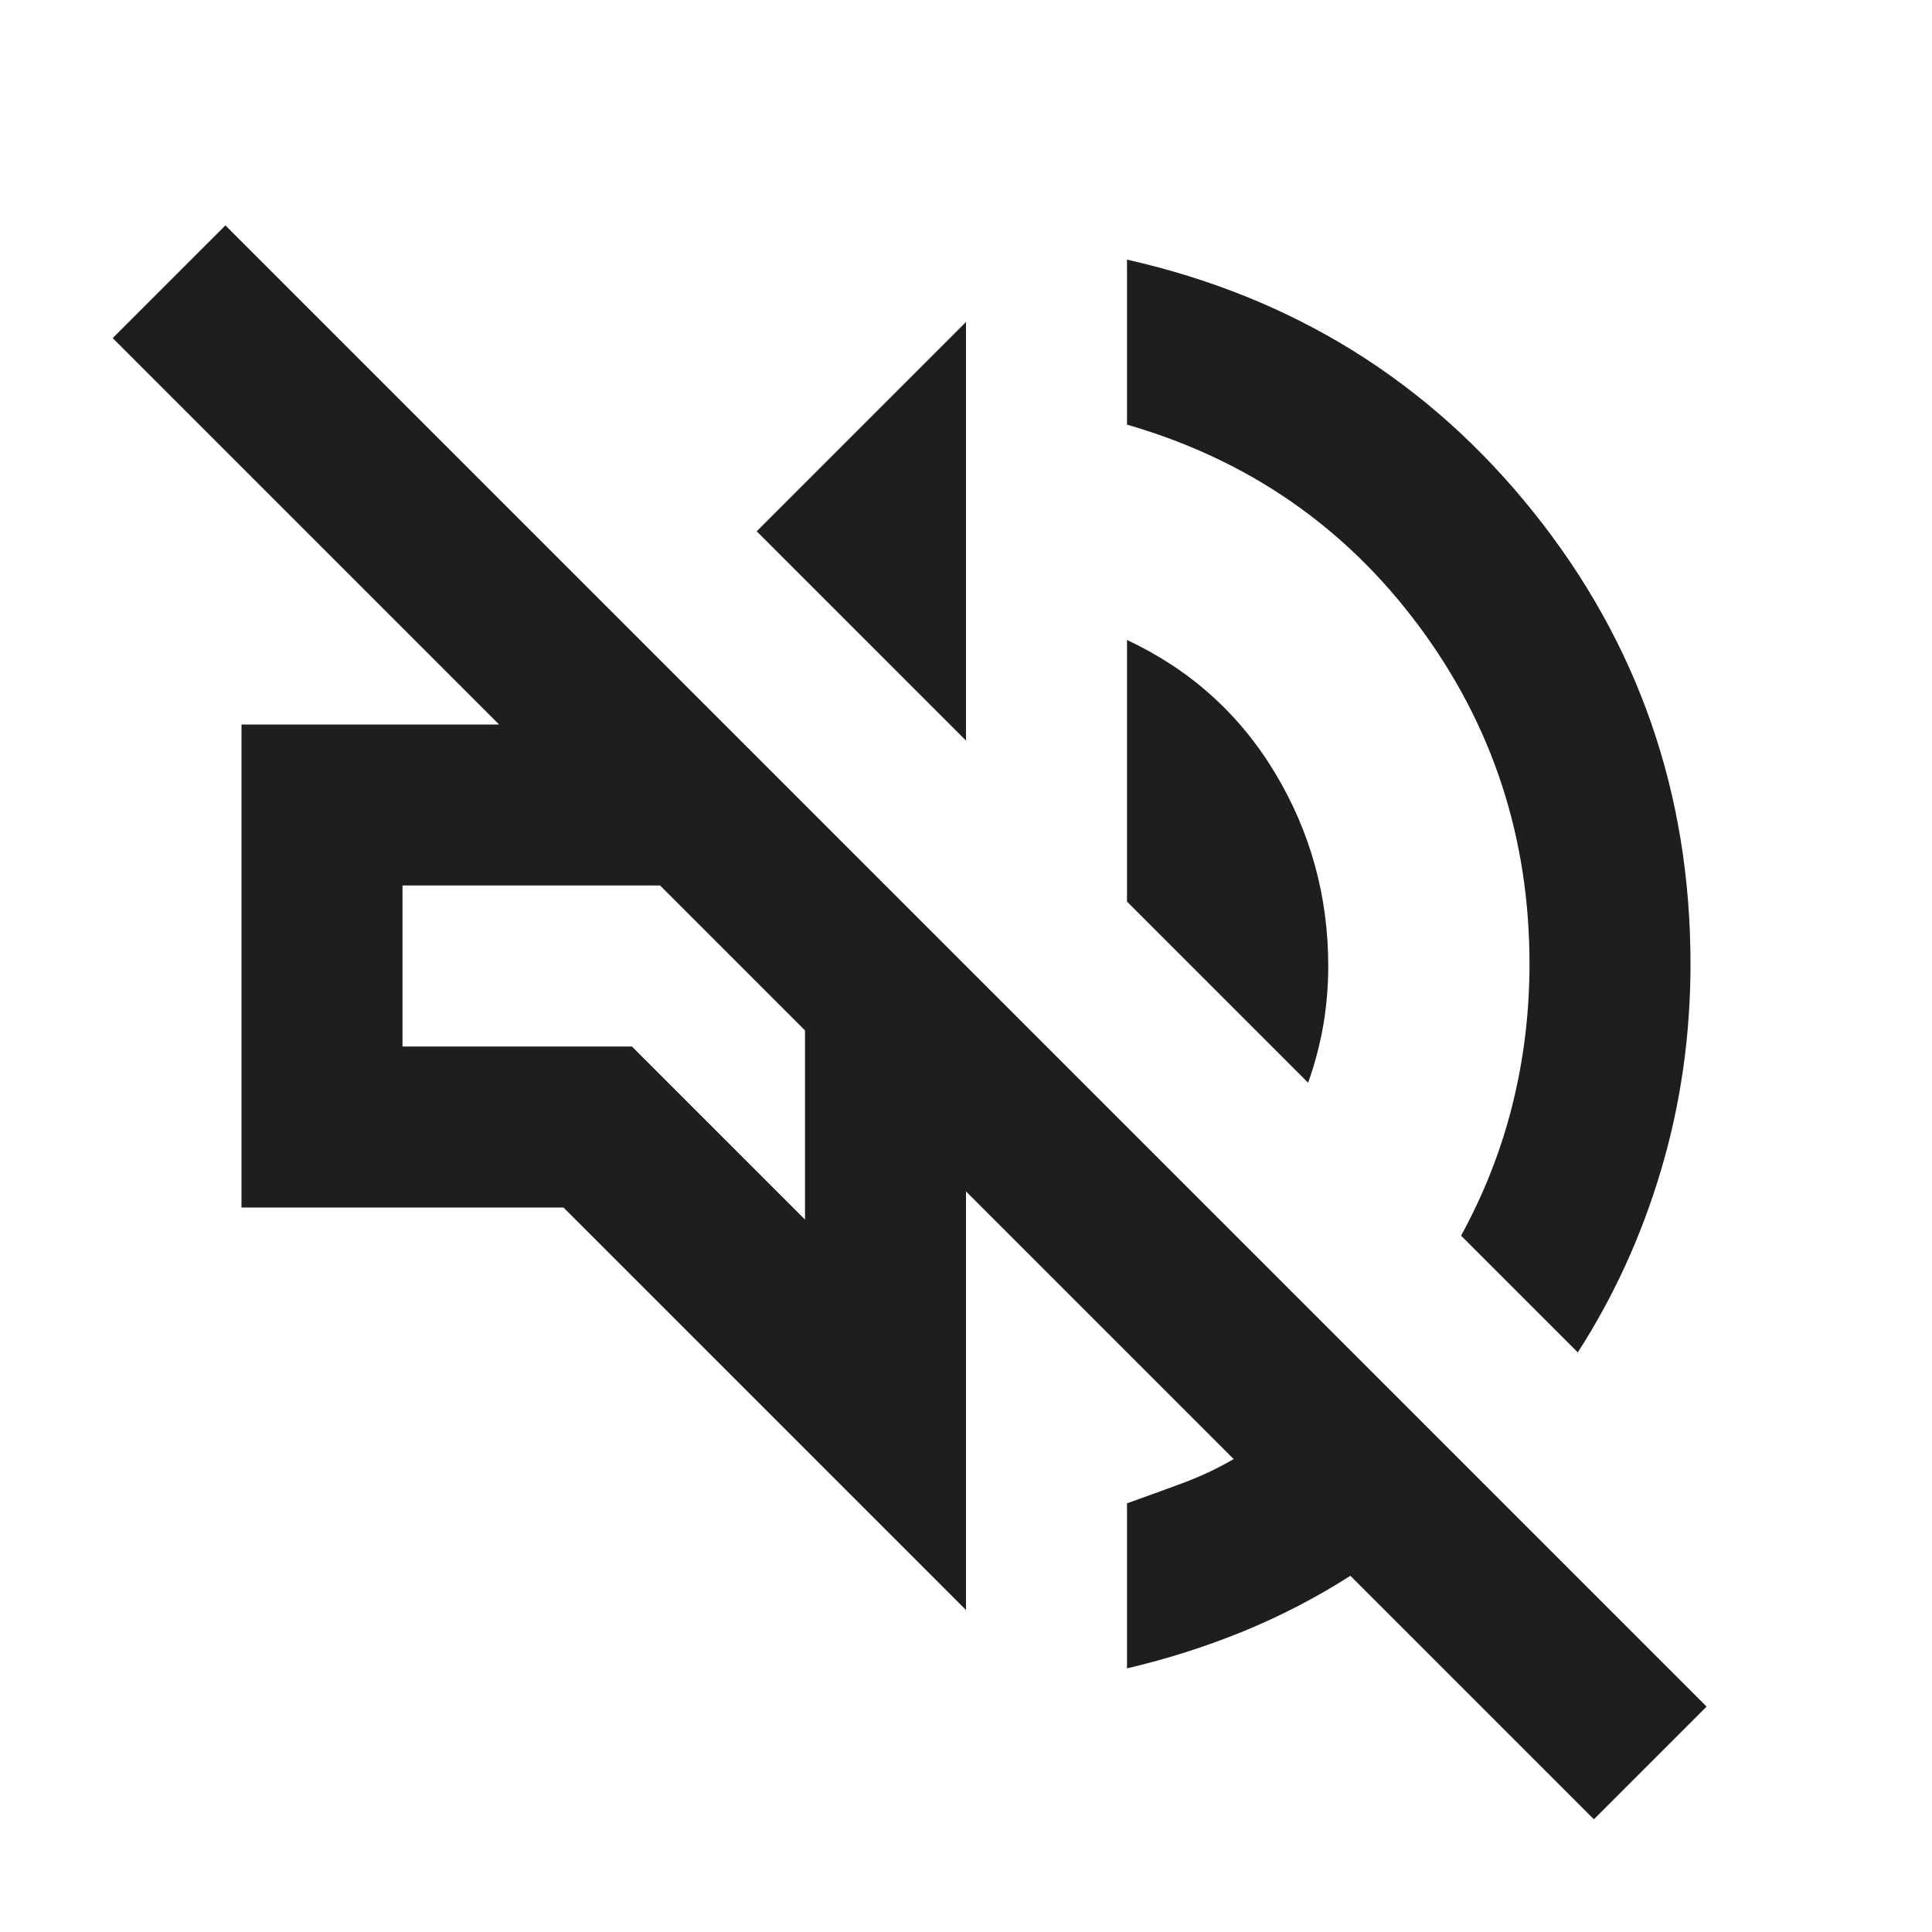
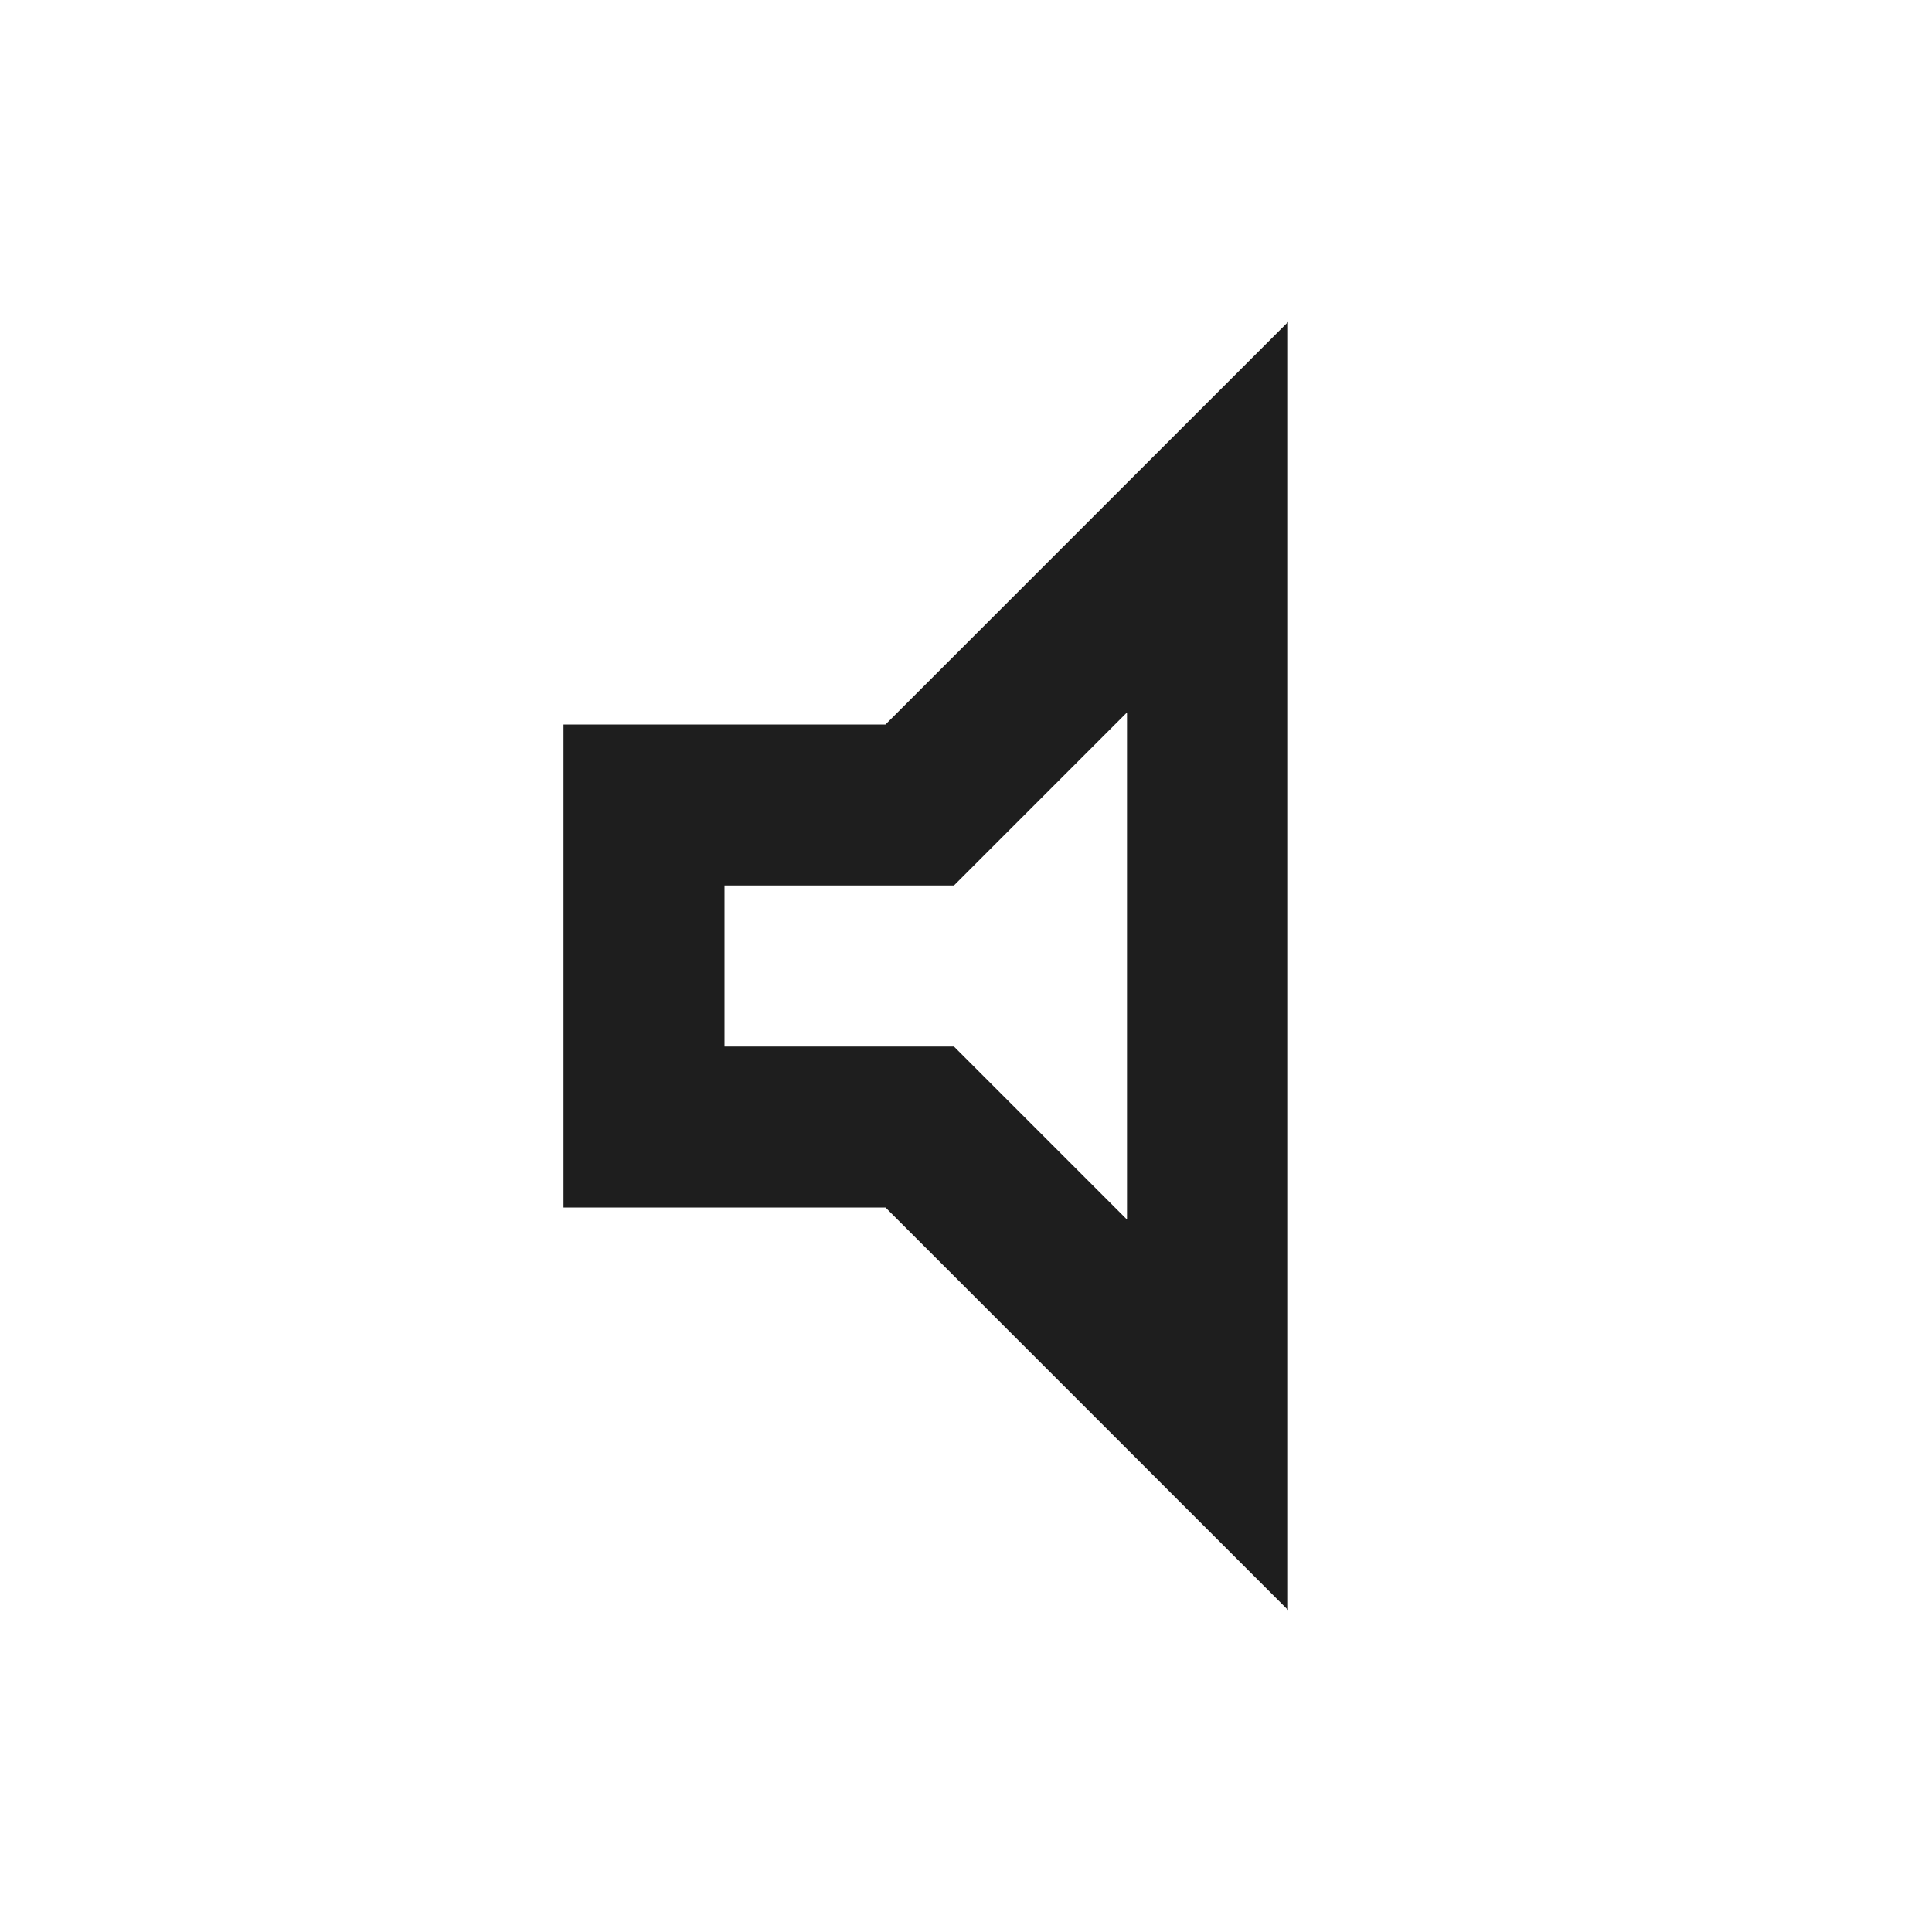
- <svg xmlns="http://www.w3.org/2000/svg" width="24" height="24" viewBox="0 0 24 24" fill="none">
-   <rect width="24" height="24" fill="#000000" fill-opacity="0" />
-   <path d="M19.8 22.6L16.775 19.575C16.358 19.842 15.917 20.071 15.45 20.263C14.983 20.454 14.5 20.608 14 20.725V18.675C14.233 18.592 14.463 18.508 14.688 18.425C14.912 18.342 15.125 18.242 15.325 18.125L12 14.8V20L7 15H3V9H6.2L1.4 4.2L2.8 2.8L21.2 21.2L19.8 22.6ZM19.6 16.8L18.15 15.35C18.433 14.833 18.646 14.292 18.788 13.725C18.929 13.158 19 12.575 19 11.975C19 10.408 18.542 9.008 17.625 7.775C16.708 6.542 15.5 5.708 14 5.275V3.225C16.067 3.692 17.75 4.738 19.05 6.363C20.35 7.988 21 9.858 21 11.975C21 12.858 20.879 13.708 20.637 14.525C20.396 15.342 20.05 16.1 19.6 16.8ZM16.25 13.45L14 11.2V7.95C14.783 8.317 15.396 8.867 15.838 9.6C16.279 10.333 16.5 11.133 16.5 12C16.5 12.25 16.479 12.496 16.438 12.738C16.396 12.979 16.333 13.217 16.25 13.45ZM12 9.2L9.4 6.6L12 4V9.2ZM10 15.15V12.8L8.2 11H5V13H7.85L10 15.15Z" fill="#1E1E1E" />
+ <svg xmlns="http://www.w3.org/2000/svg" width="24" height="24" viewBox="0 -960 960 960" fill="none">
+   <path d="M280-360v-240h160l200-200v640L440-360H280Zm80-80h114l86 86v-252l-86 86H360v80Zm100-40Z" fill="#1E1E1E" />
</svg>
